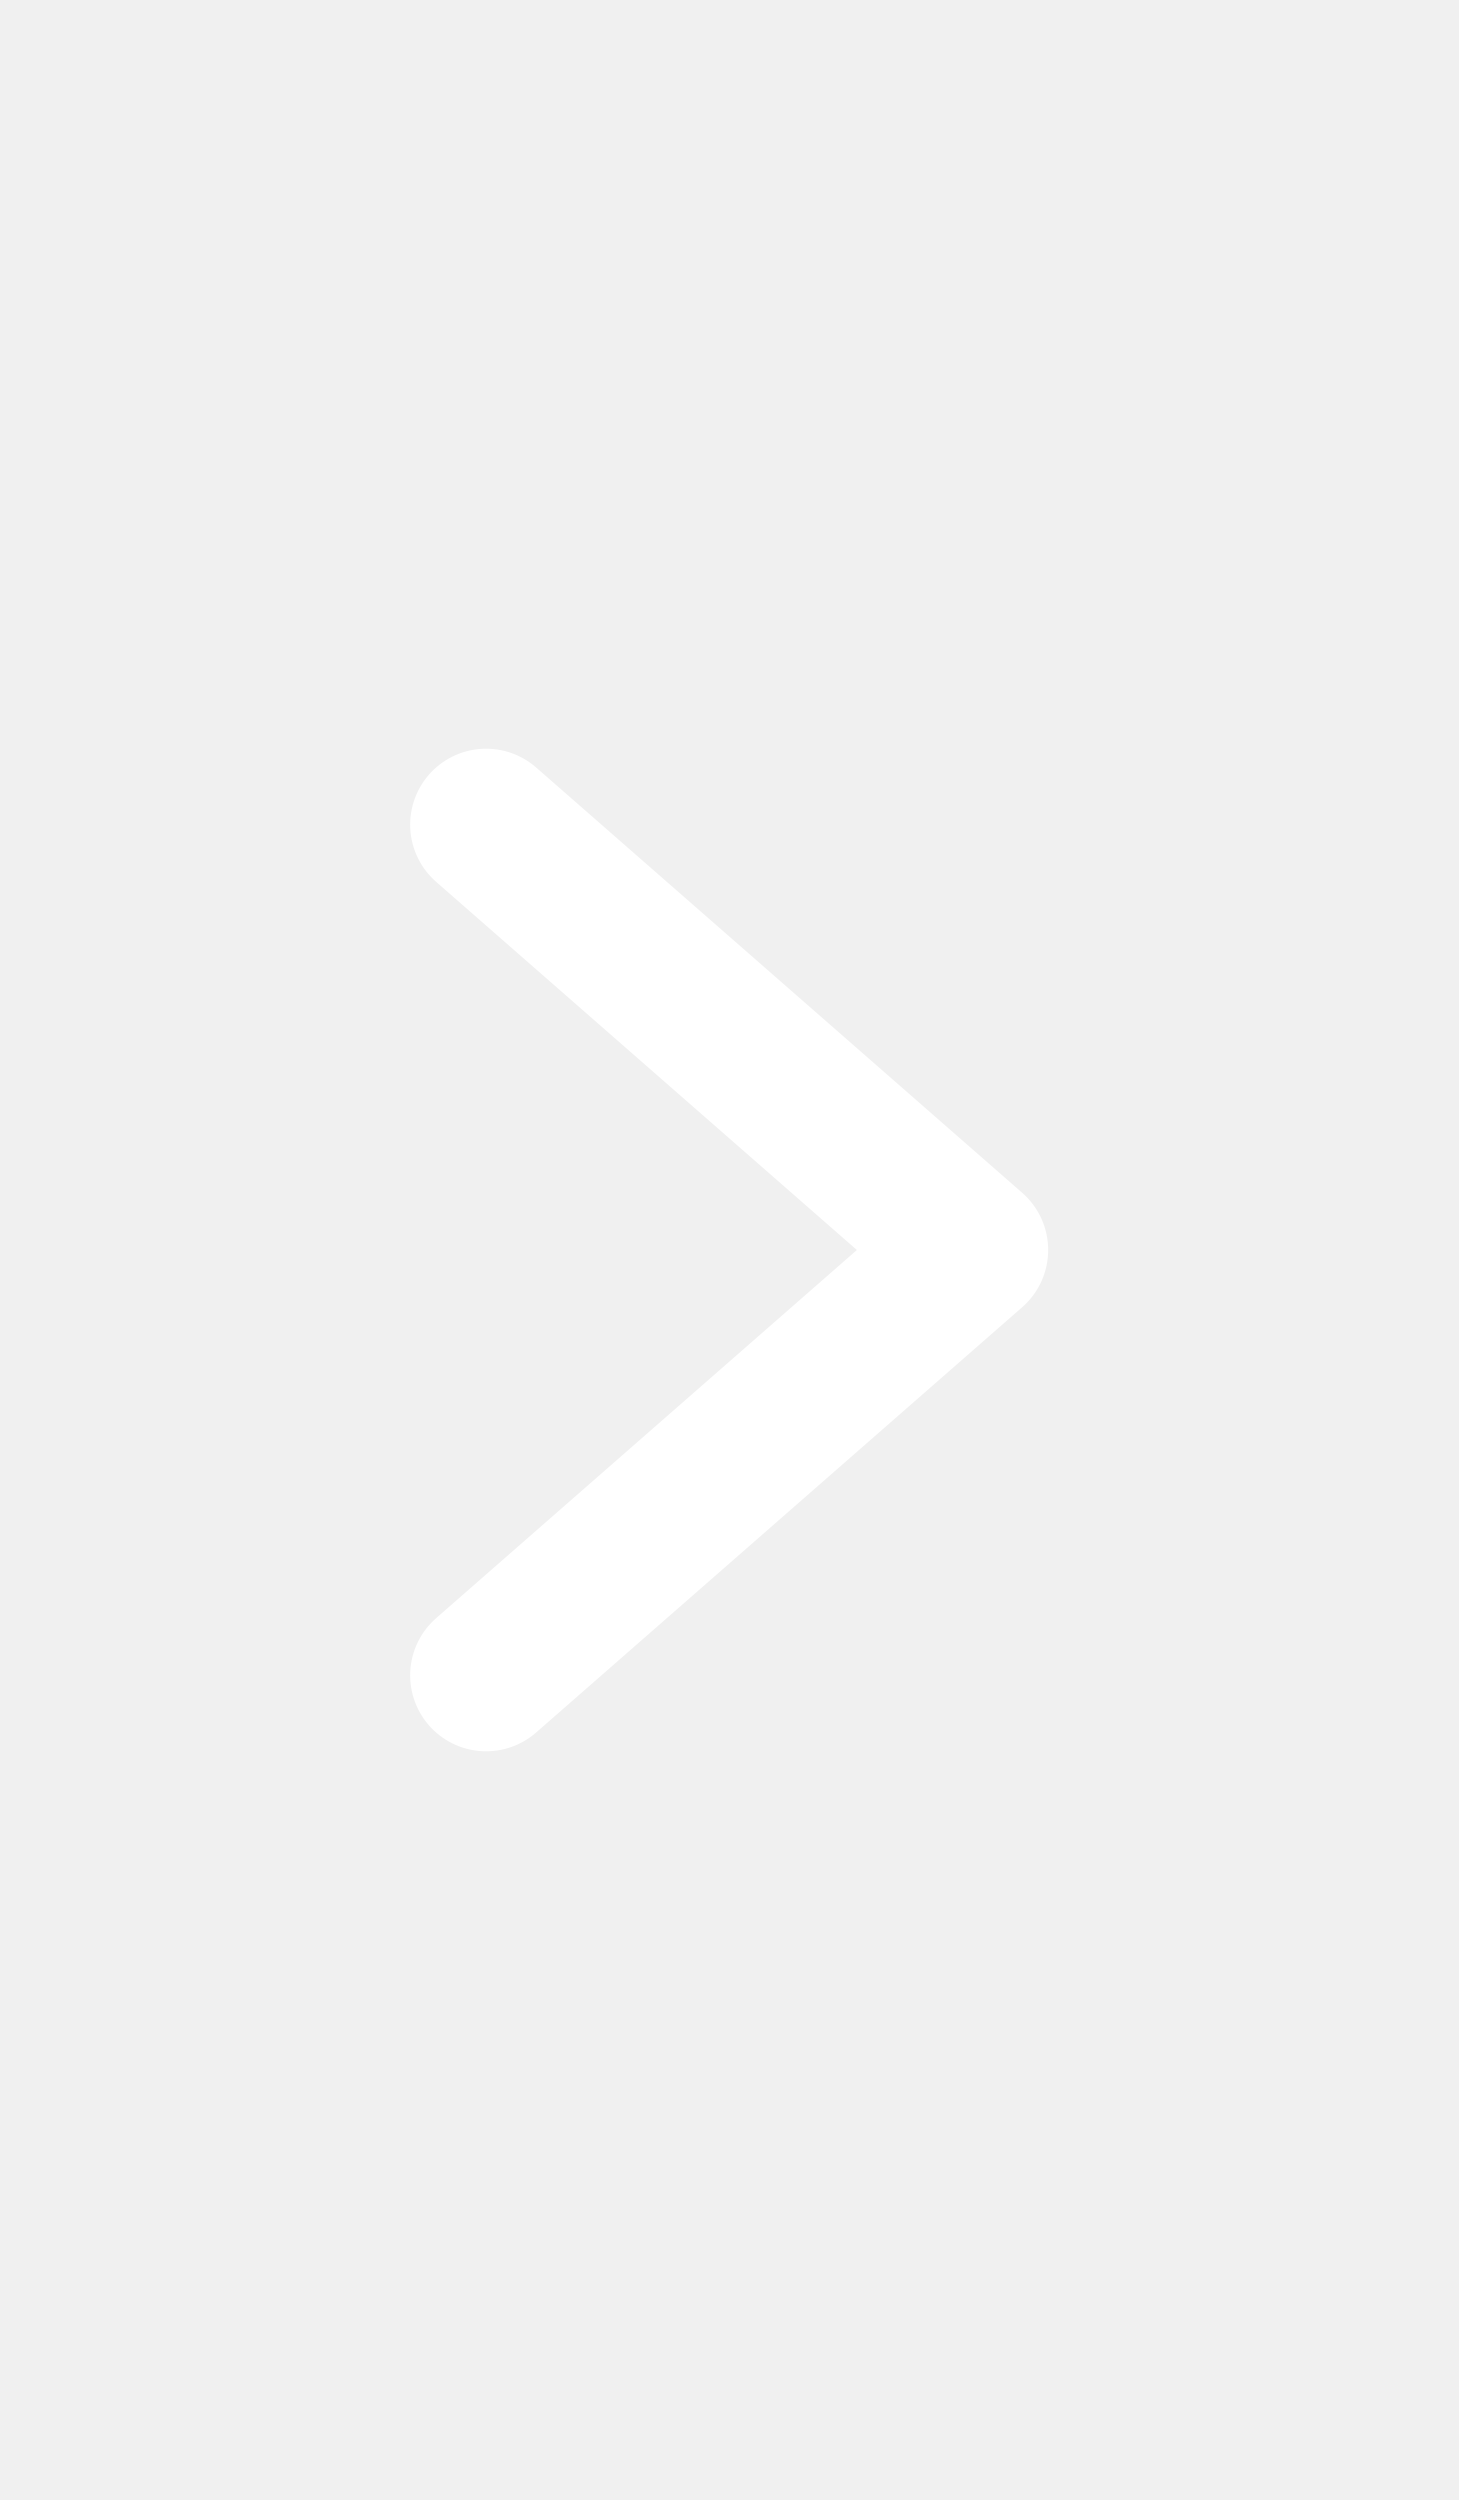
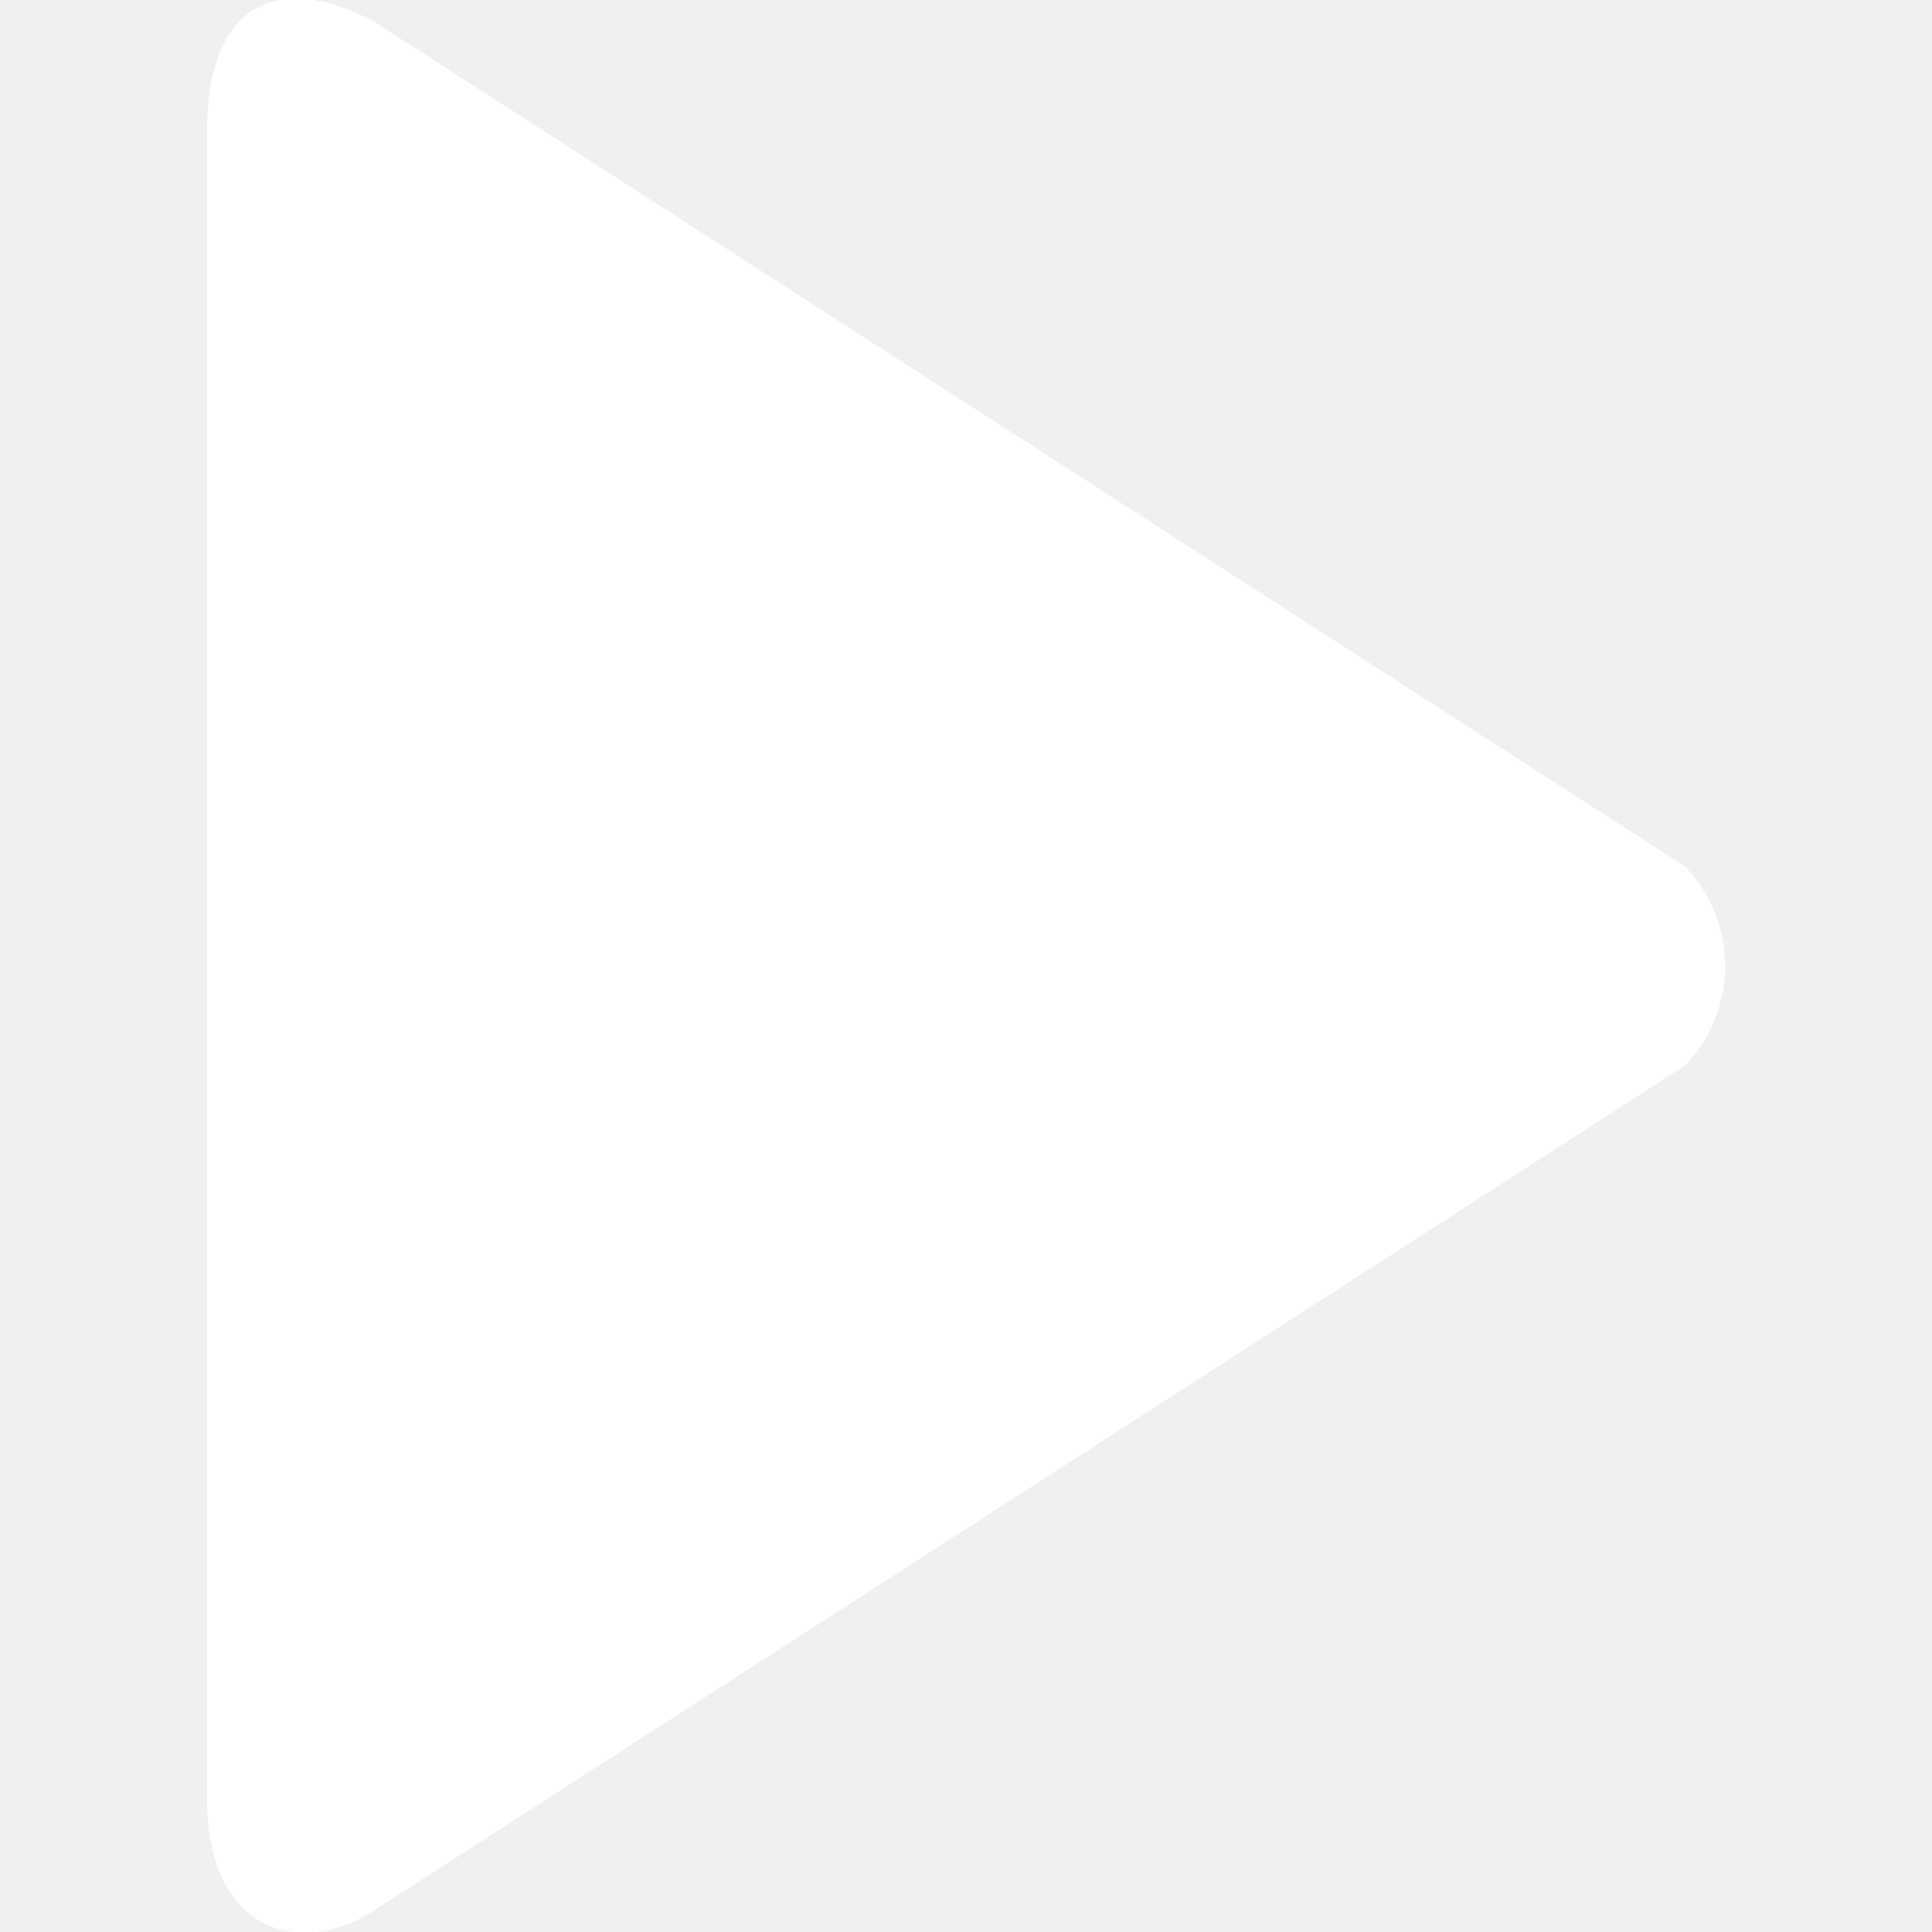
- <svg xmlns="http://www.w3.org/2000/svg" width="7px" height="12px" viewBox="0 0 24 24">
-   <path d="M8 5l8 7-8 7" fill="none" stroke="#FFFFFF" stroke-width="2.5" stroke-linecap="round" stroke-linejoin="round" />
+ <svg xmlns="http://www.w3.org/2000/svg" width="800px" height="800px" viewBox="-3 0 28 28" version="1.1">
+   <defs>
+ 
+ </defs>
+   <g id="Page-1" stroke="none" stroke-width="1" fill="none" fill-rule="evenodd">
+     <g id="Icon-Set-Filled" transform="translate(-419, -571)" fill="#ffffff">
+       <path d="M440.415,583.554 L421.418,571.311 C420.291,570.704 419,570.767 419,572.946 L419,597.054 C419,599.046 420.385,599.36 421.418,598.689 L440.415,586.446 C441.197,585.647 441.197,584.353 440.415,583.554" id="play">
+ 
+ </path>
+     </g>
+   </g>
</svg>
